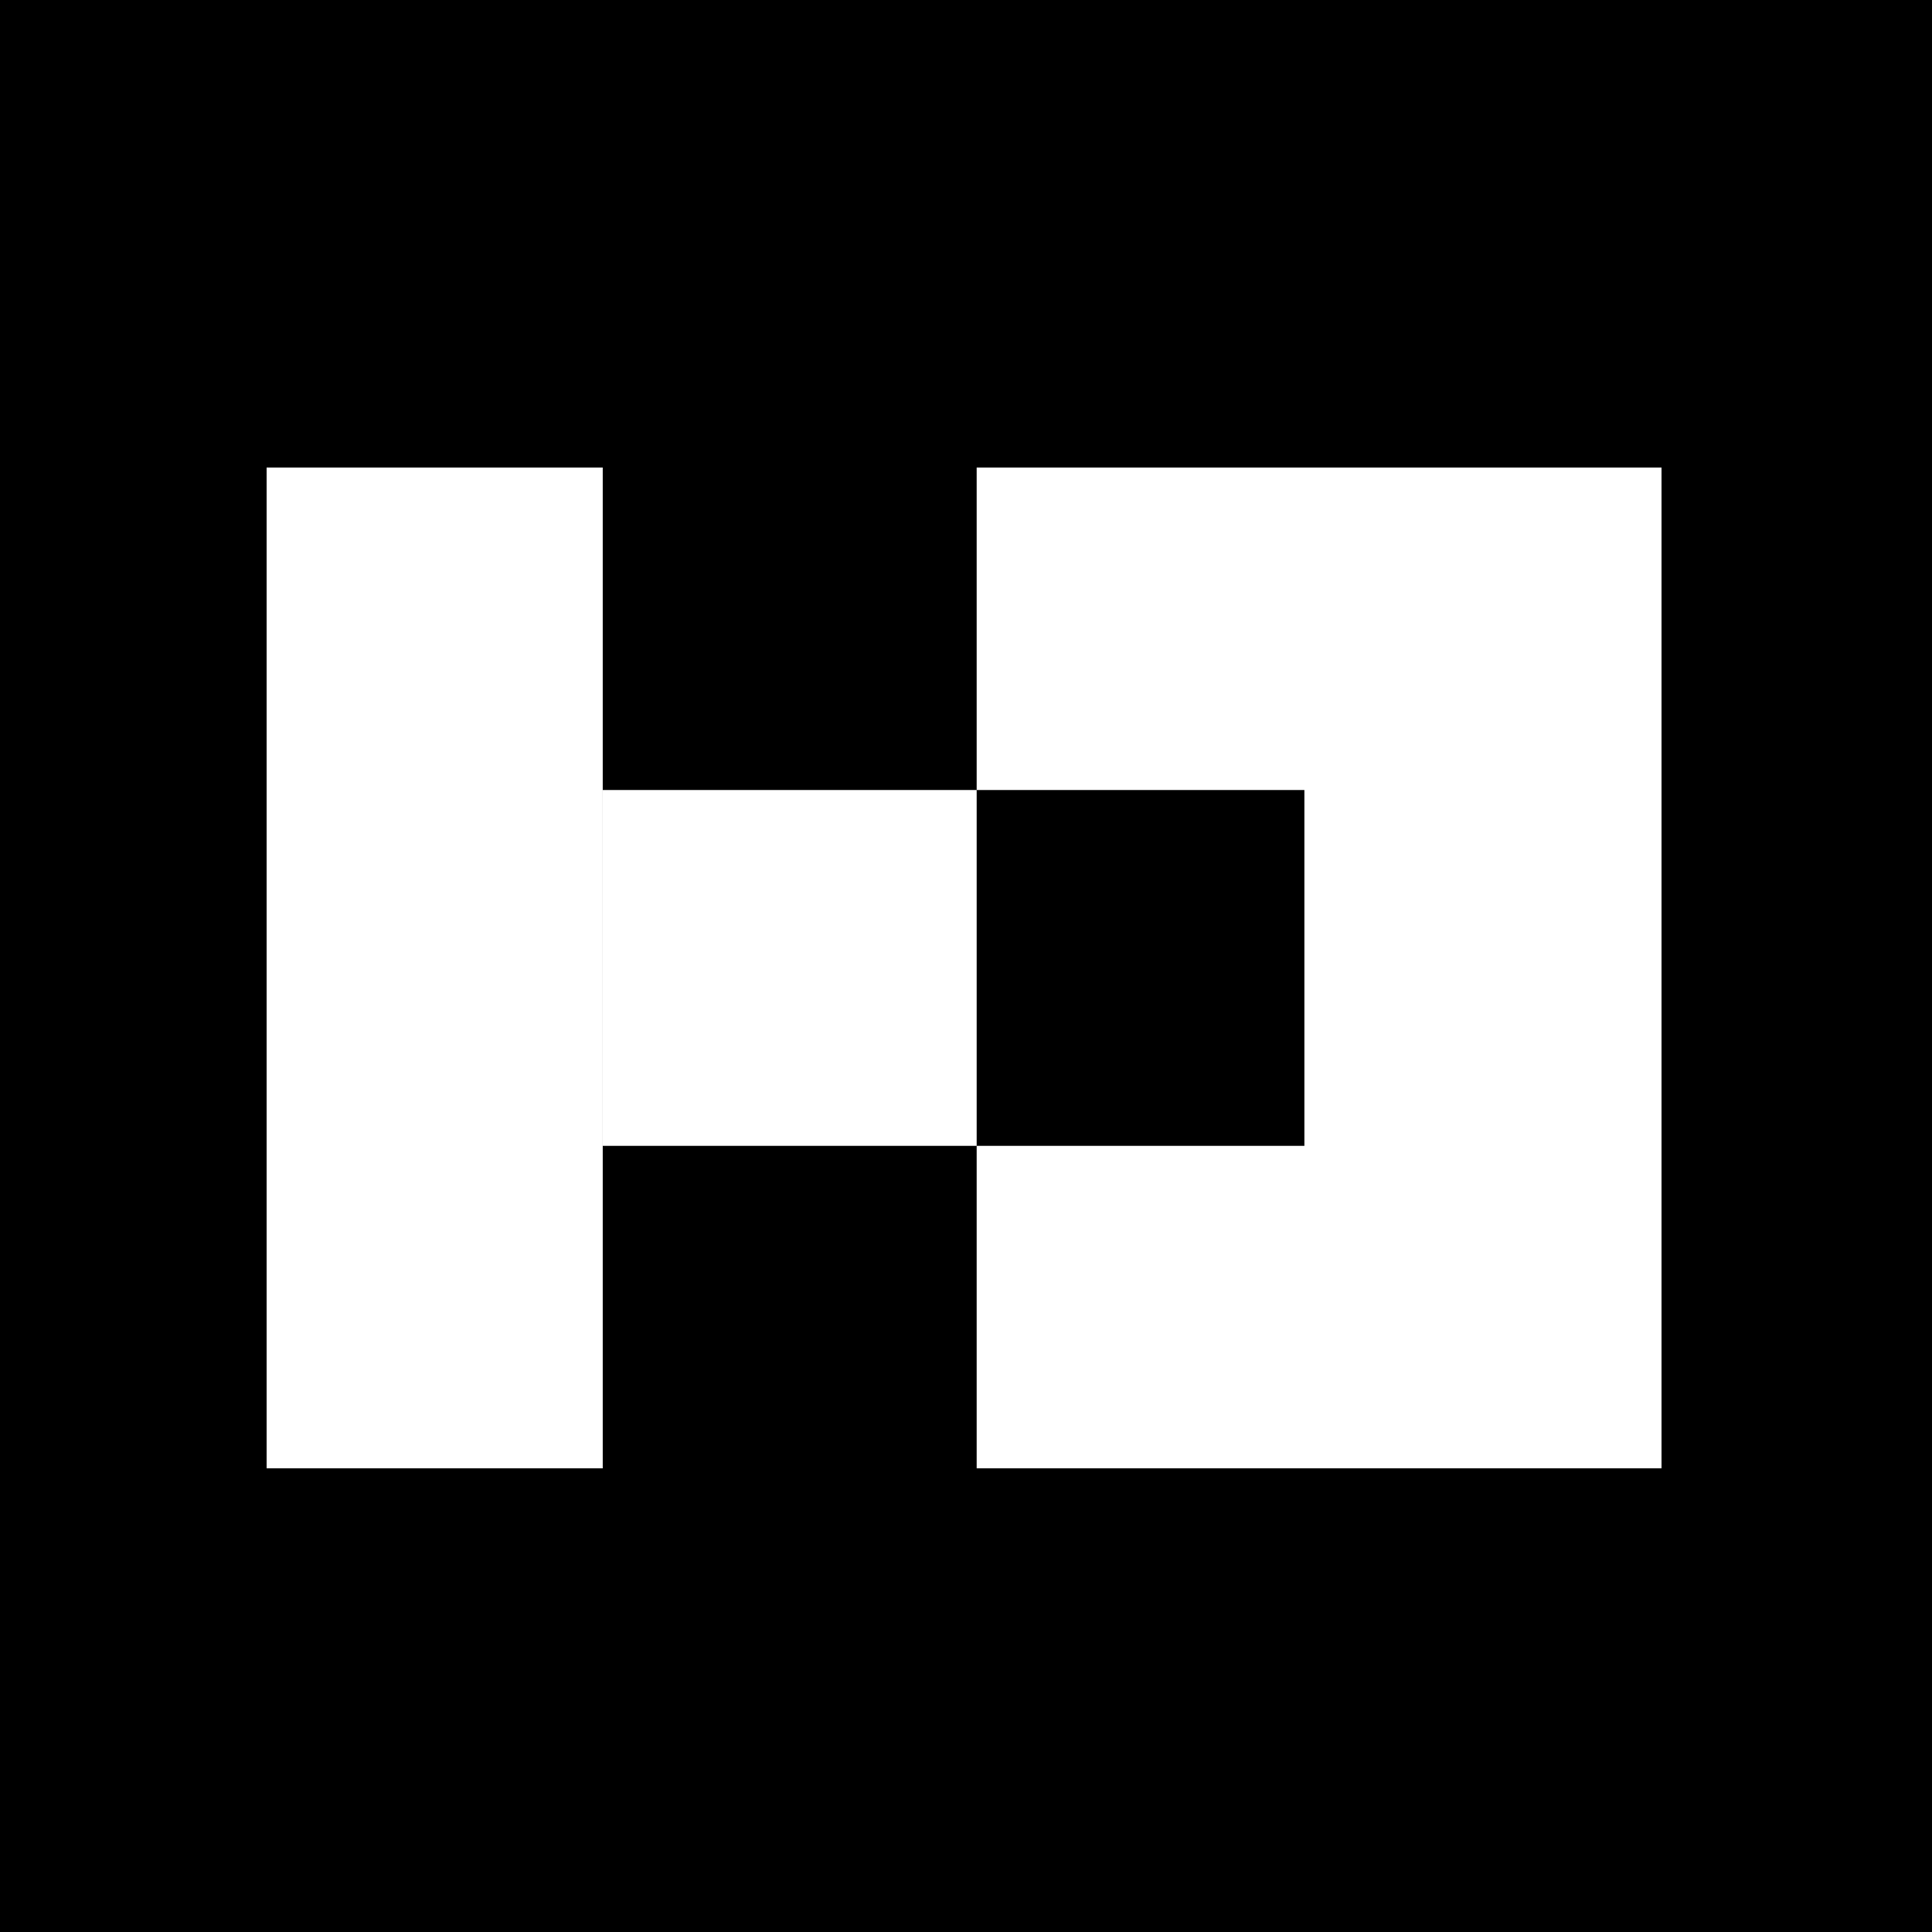
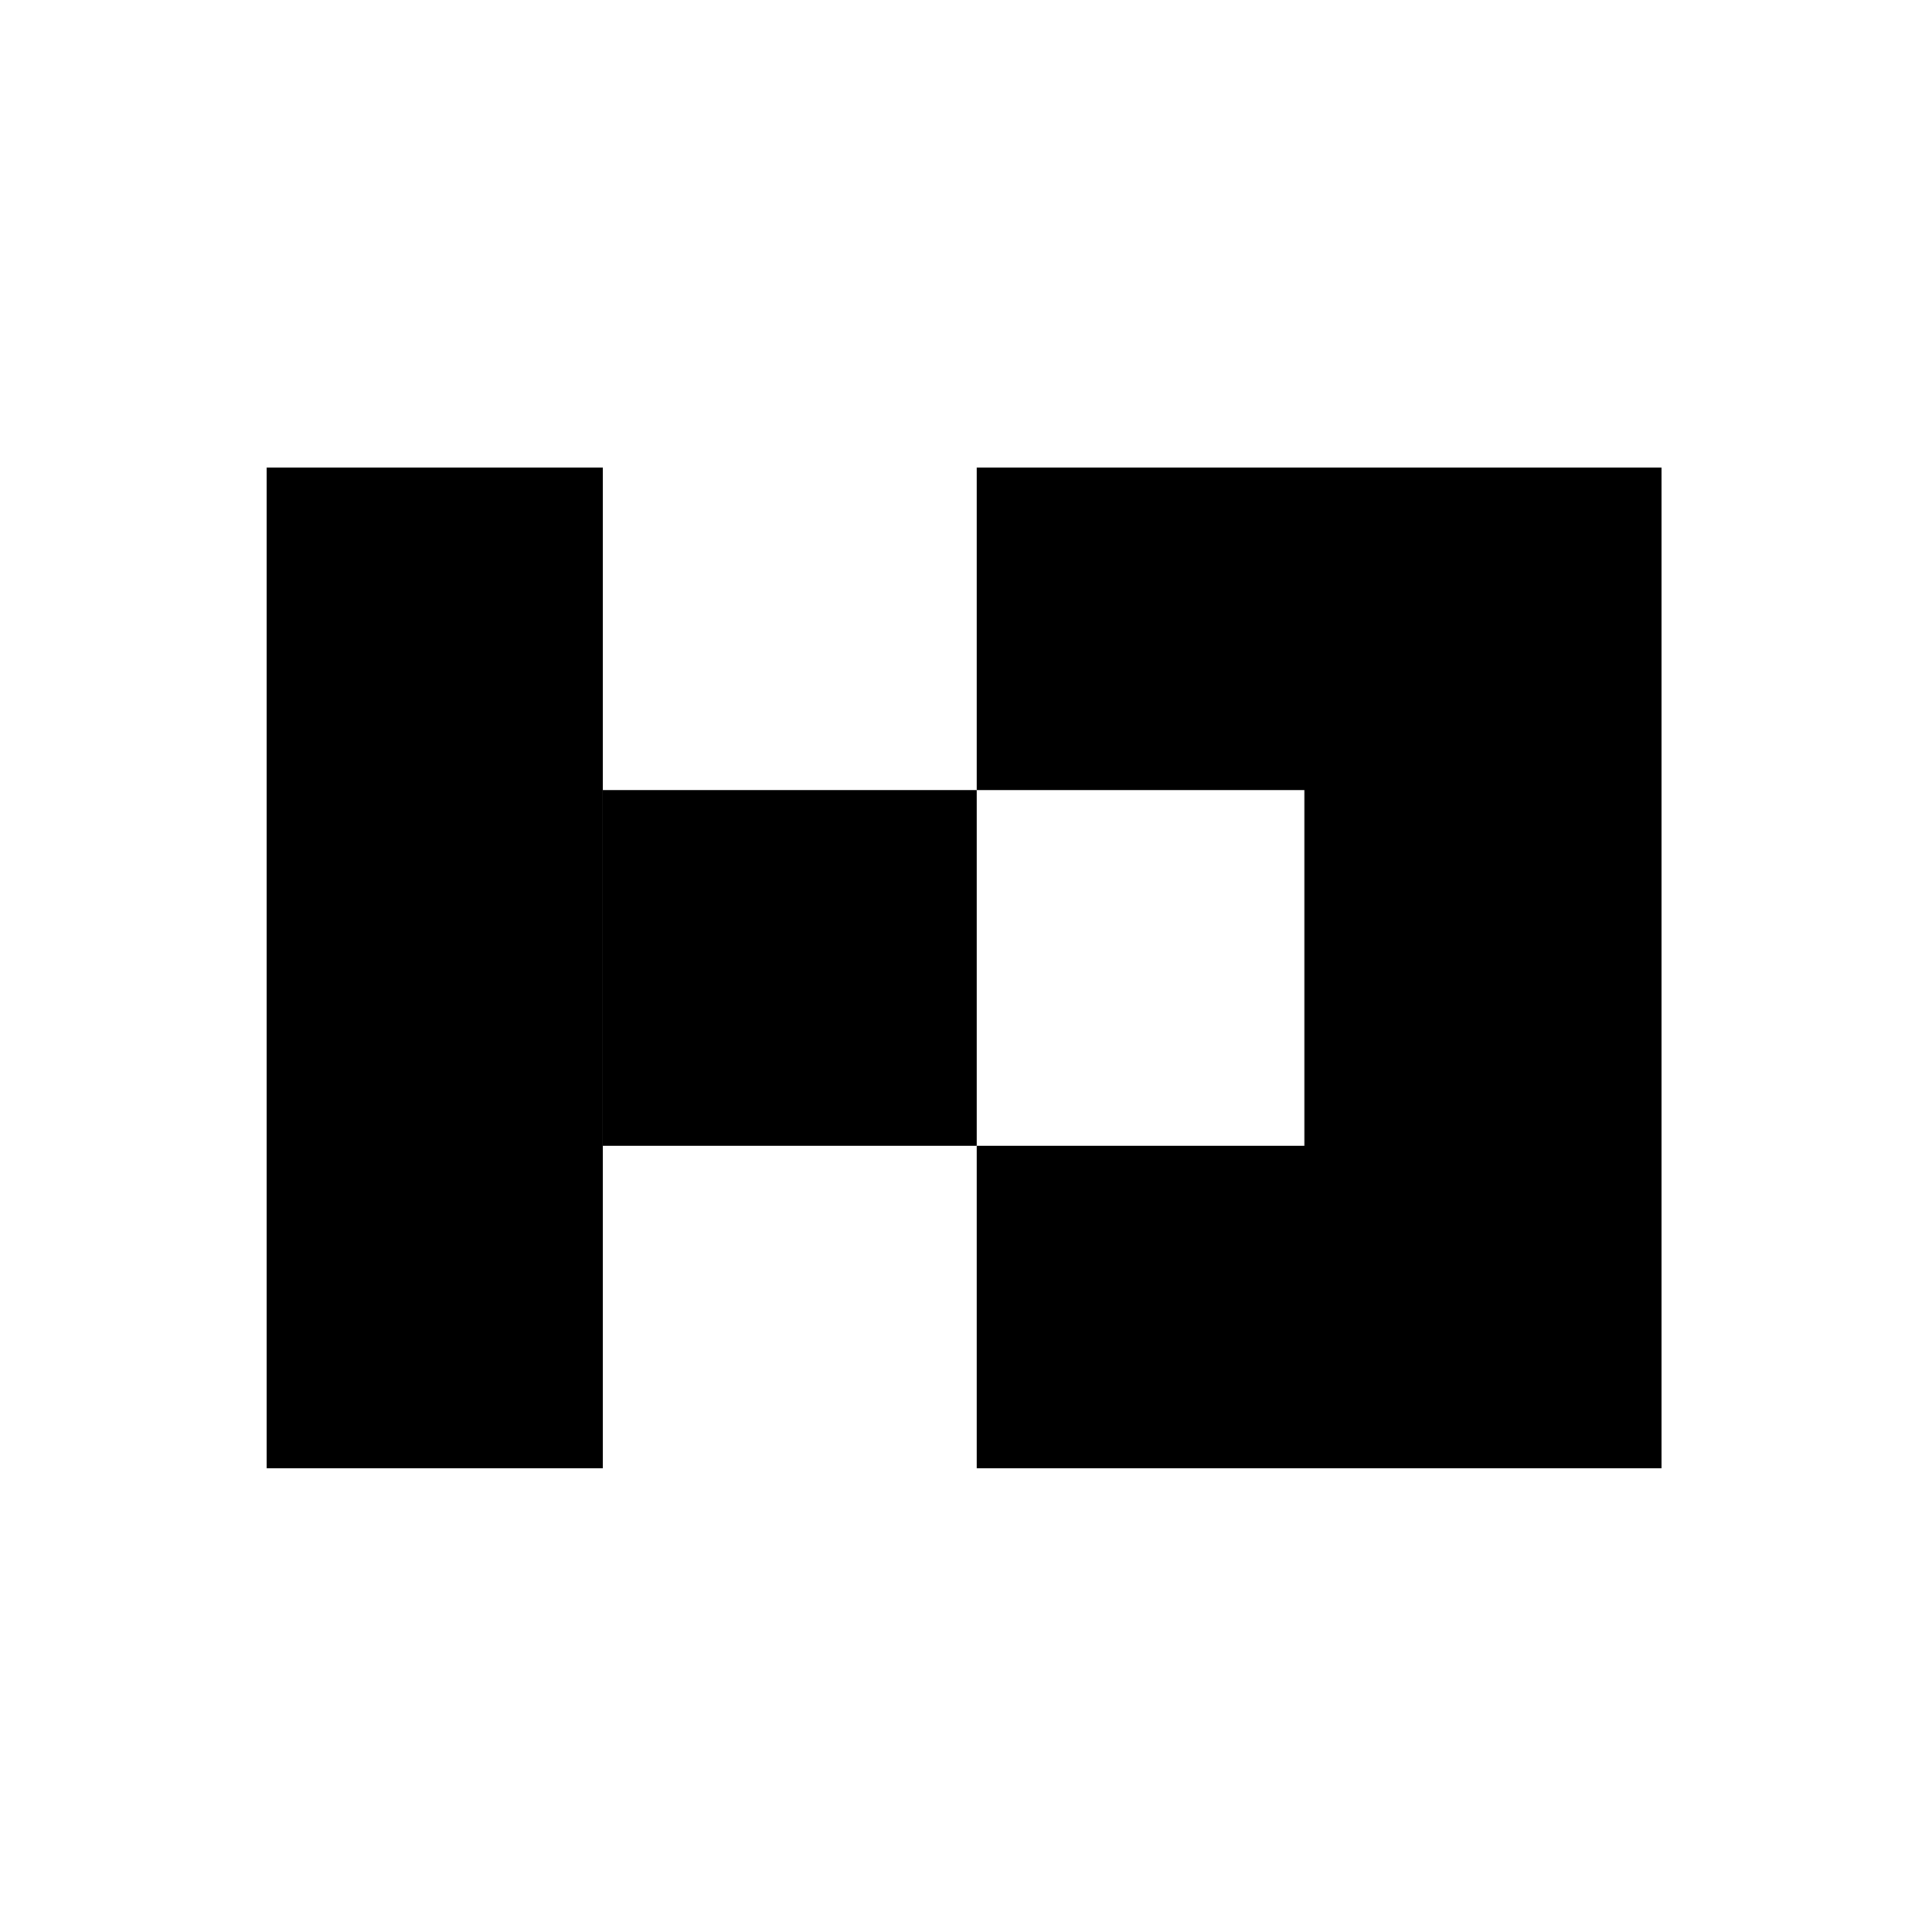
<svg xmlns="http://www.w3.org/2000/svg" width="500" height="500" viewBox="0 0 500 500" fill="none">
-   <rect width="500" height="500" fill="black" />
-   <rect x="69" y="121" width="86.988" height="259" fill="white" />
-   <rect x="337.575" y="121" width="92.425" height="259" fill="white" />
-   <rect x="427.282" y="121" width="83.456" height="174.52" transform="rotate(90 427.282 121)" fill="white" />
-   <rect x="430" y="296.544" width="83.456" height="177.238" transform="rotate(90 430 296.544)" fill="white" />
-   <rect x="252.762" y="204.455" width="92.089" height="96.774" transform="rotate(90 252.762 204.455)" fill="white" />
+   <rect width="500" height="500" fill="white" />
+   <rect x="69" y="121" width="86.988" height="259" fill="black" />
+   <rect x="337.575" y="121" width="92.425" height="259" fill="black" />
+   <rect x="427.282" y="121" width="83.456" height="174.52" transform="rotate(90 427.282 121)" fill="black" />
+   <rect x="430" y="296.544" width="83.456" height="177.238" transform="rotate(90 430 296.544)" fill="black" />
+   <rect x="252.762" y="204.455" width="92.089" height="96.774" transform="rotate(90 252.762 204.455)" fill="black" />
</svg>
